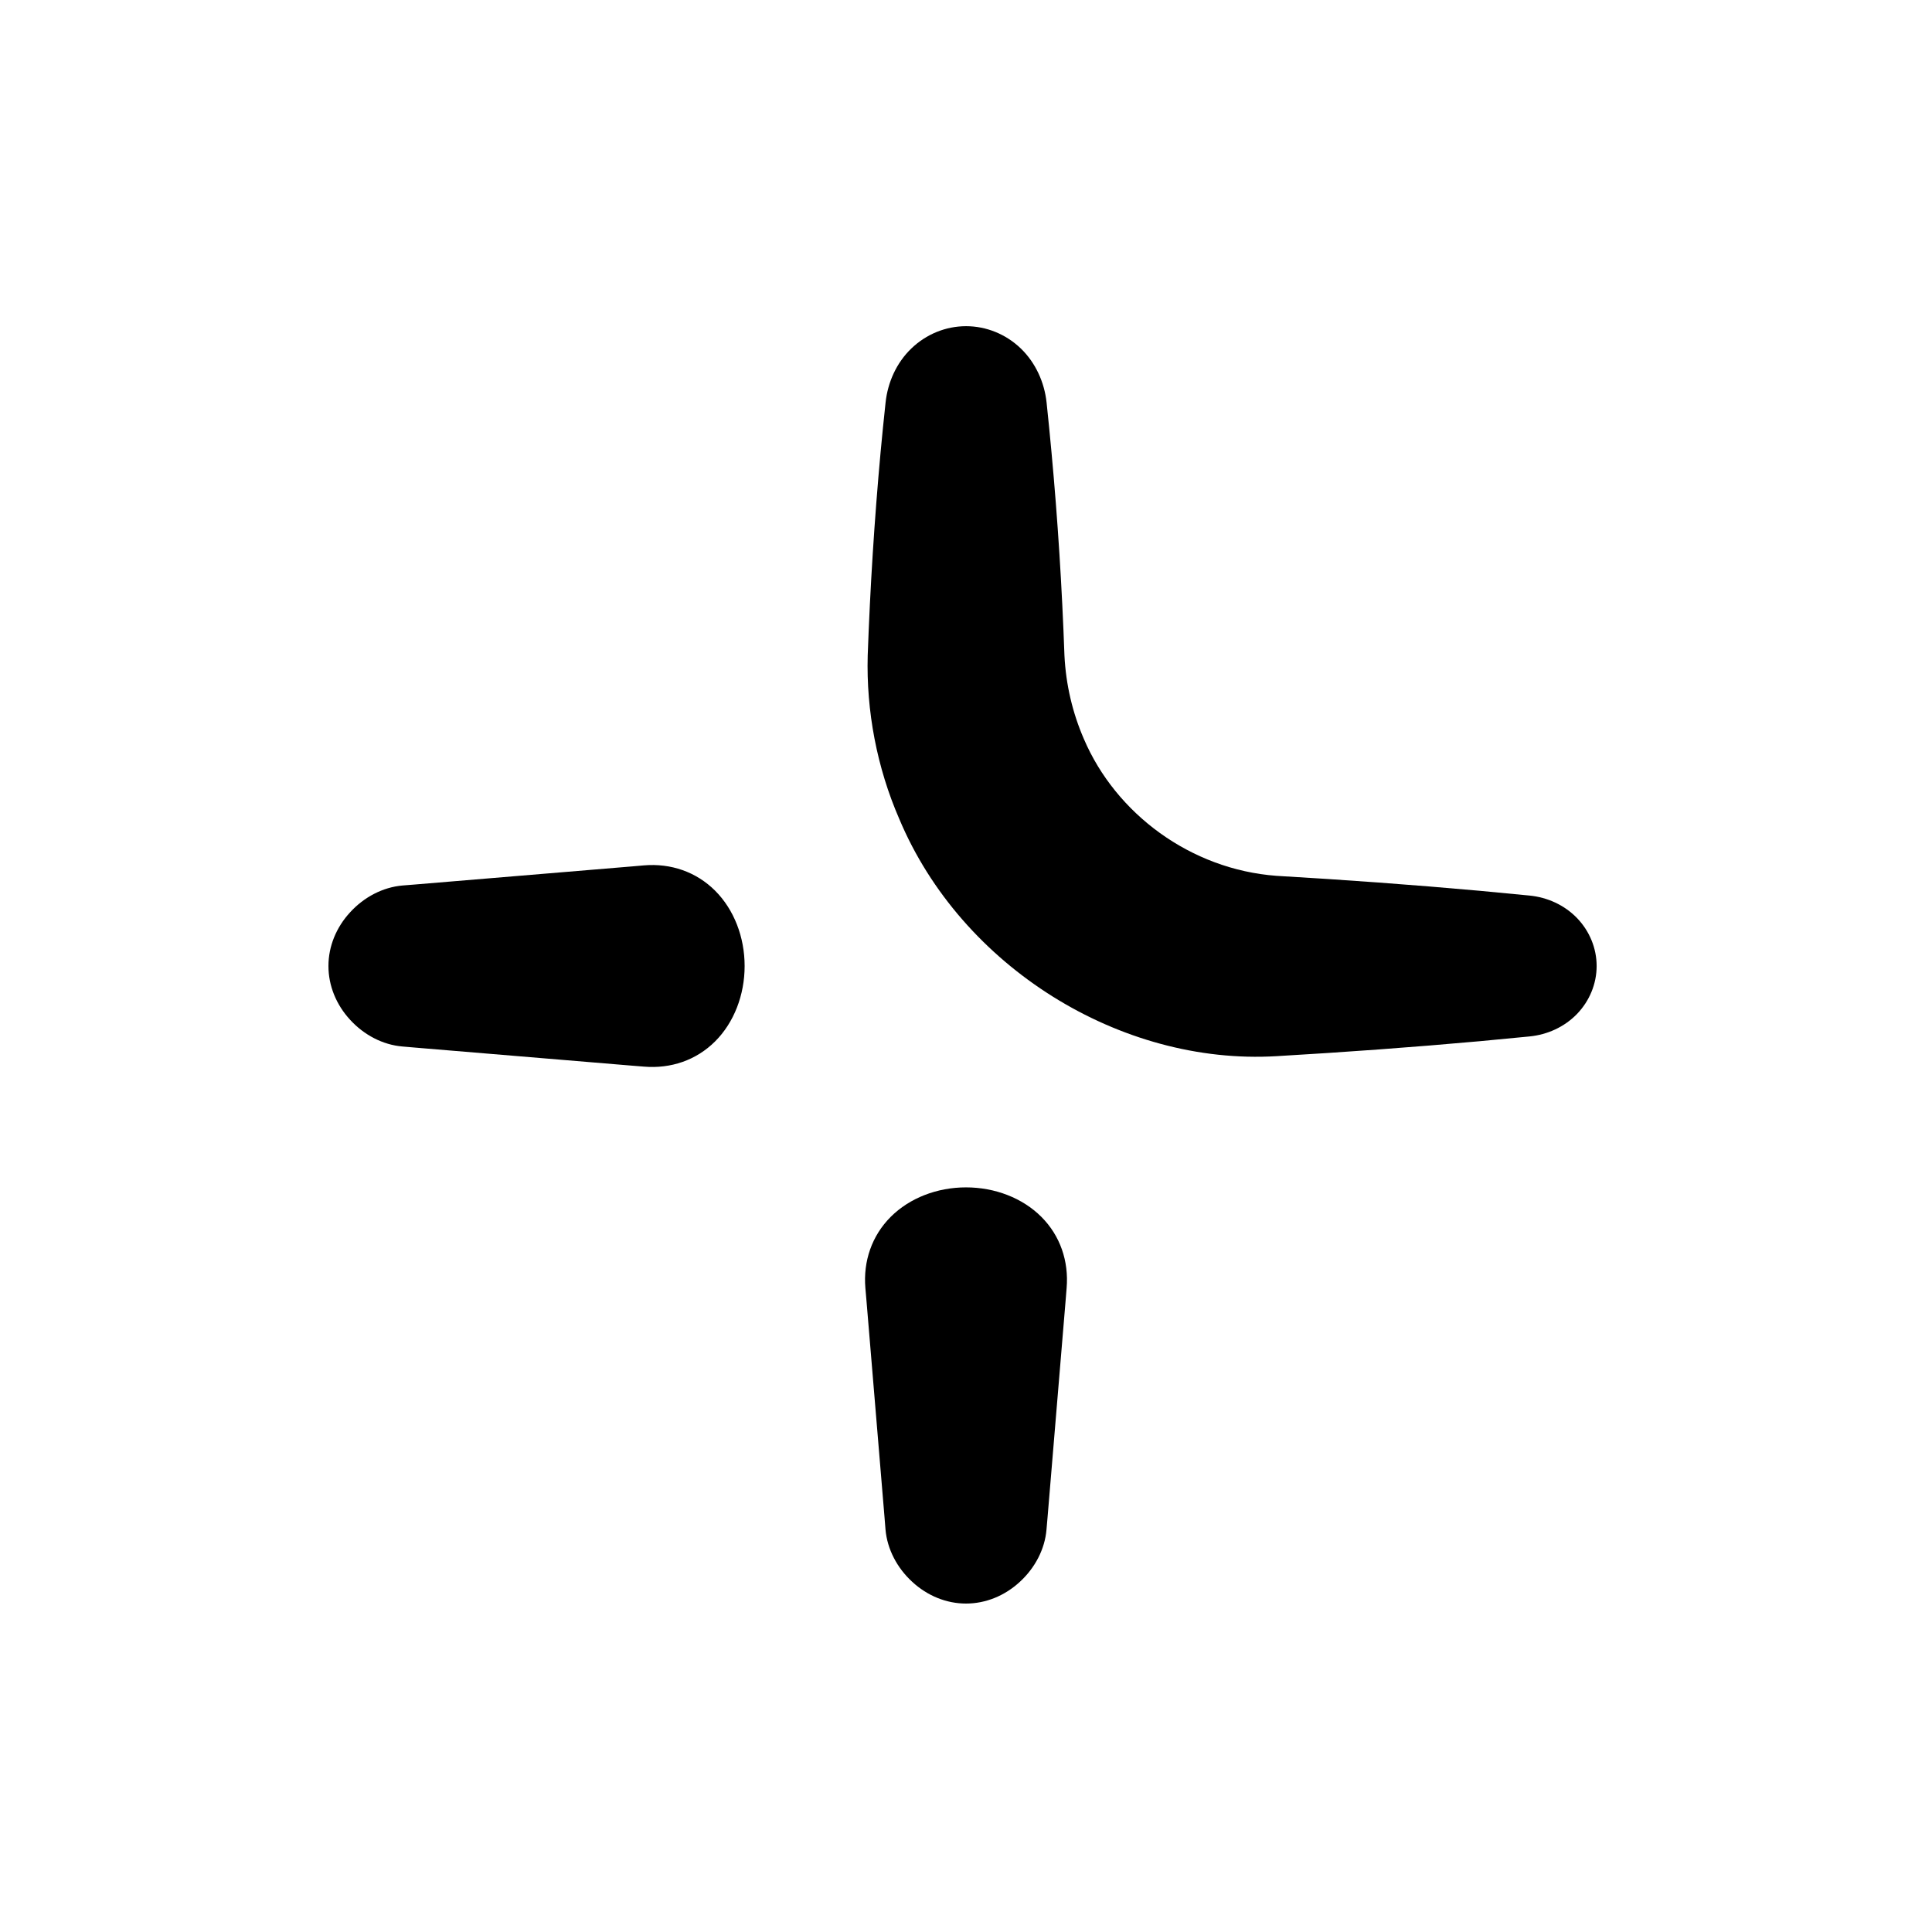
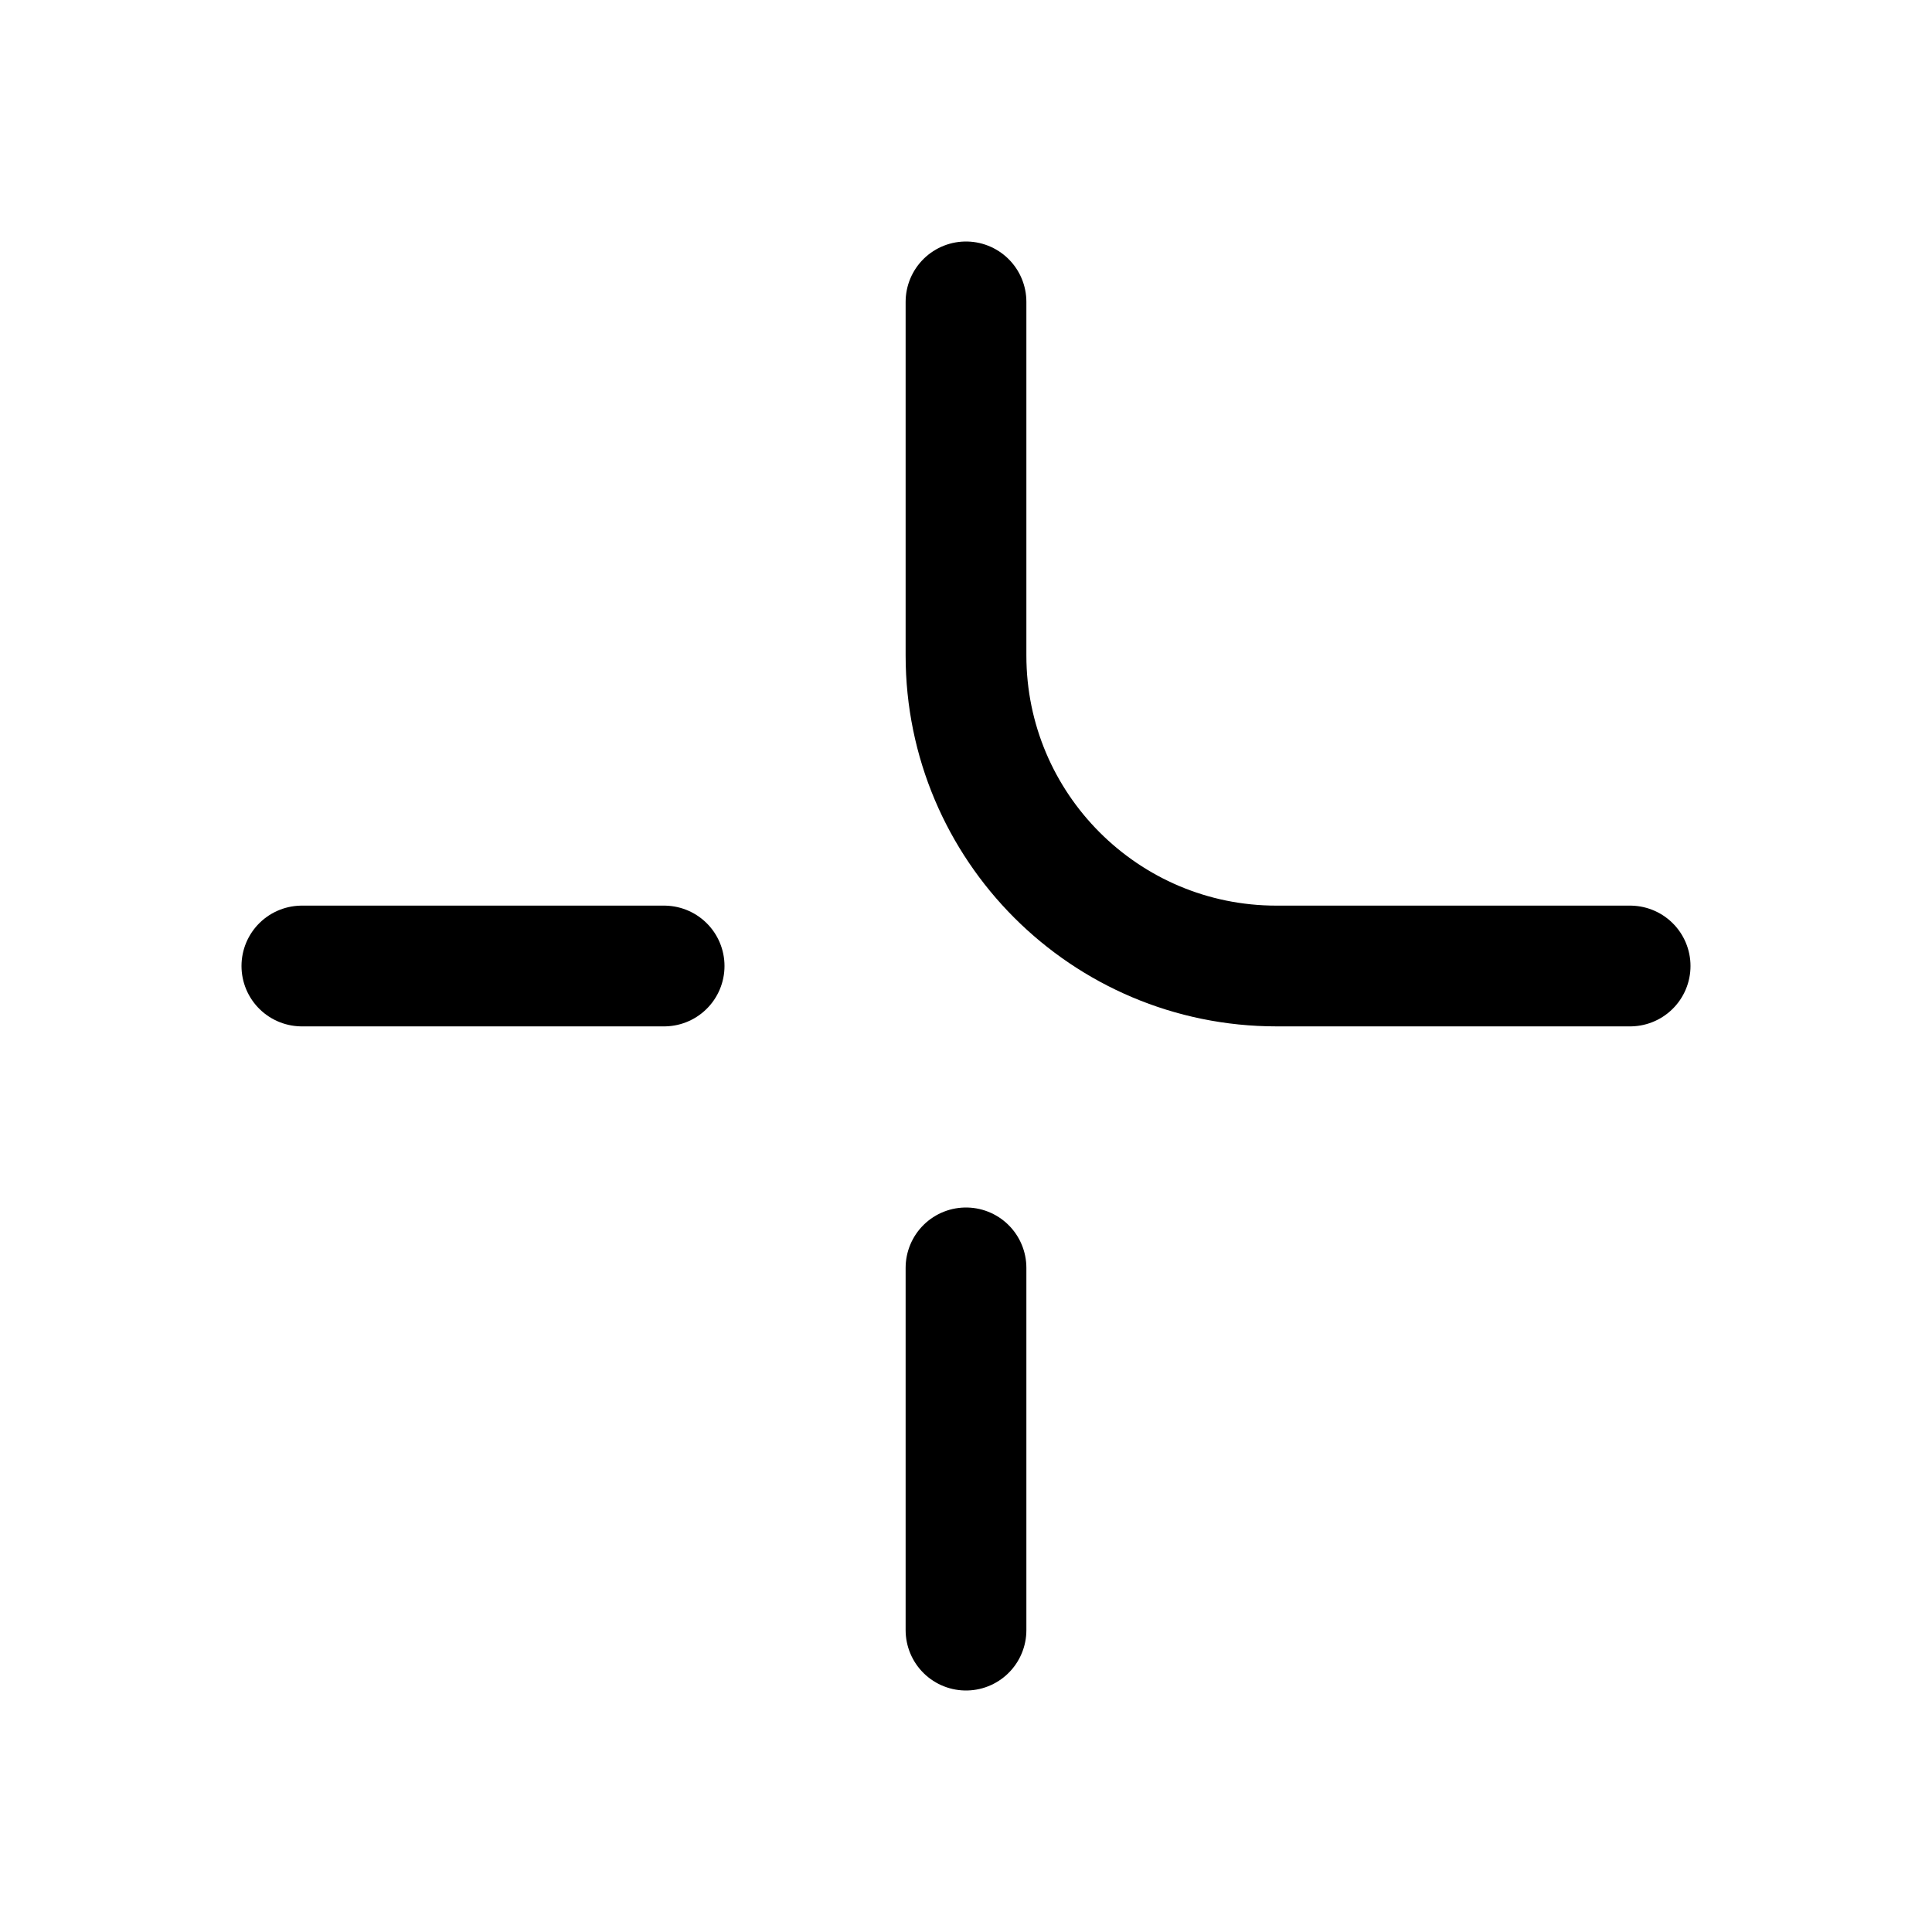
- <svg xmlns="http://www.w3.org/2000/svg" width="24" height="24" viewBox="0 0 24 24" fill="none">
-   <path d="M12.001 4.052C12.252 4.052 12.496 4.151 12.681 4.329C12.865 4.507 12.974 4.749 13.001 5C13.023 5.206 13.043 5.411 13.062 5.617C13.14 6.459 13.193 7.301 13.223 8.143C13.241 8.505 13.323 8.854 13.464 9.179C13.861 10.108 14.79 10.801 15.858 10.88C16.7 10.929 17.542 10.99 18.384 11.066C18.59 11.085 18.795 11.105 19.001 11.125C19.222 11.147 19.433 11.242 19.59 11.404C19.746 11.566 19.834 11.779 19.834 12C19.834 12.221 19.746 12.434 19.59 12.596C19.433 12.758 19.222 12.853 19.001 12.875C18.795 12.895 18.59 12.915 18.384 12.934C17.542 13.01 16.7 13.071 15.858 13.12C13.919 13.236 11.942 12.01 11.171 10.173C10.893 9.534 10.76 8.831 10.779 8.143C10.809 7.301 10.862 6.459 10.939 5.617C10.958 5.411 10.979 5.206 11.001 5C11.028 4.749 11.136 4.507 11.321 4.329C11.506 4.151 11.749 4.052 12.001 4.052Z" fill="black" />
-   <path d="M12 14.75C12.36 14.75 12.702 14.882 12.936 15.116C13.171 15.351 13.278 15.668 13.25 16C13.246 16.05 13.242 16.1 13.238 16.15C13.163 17.05 13.088 17.95 13.013 18.85C13.009 18.9 13.005 18.95 13 19C12.98 19.244 12.857 19.478 12.669 19.65C12.482 19.823 12.245 19.92 12 19.92C11.756 19.92 11.519 19.823 11.332 19.65C11.144 19.478 11.021 19.244 11 19C10.996 18.95 10.992 18.9 10.988 18.85C10.913 17.95 10.838 17.05 10.763 16.15C10.759 16.1 10.755 16.05 10.75 16C10.722 15.668 10.83 15.351 11.065 15.116C11.299 14.882 11.641 14.75 12 14.75Z" fill="black" />
-   <path d="M8 10.75C8.332 10.722 8.649 10.83 8.884 11.065C9.118 11.299 9.25 11.641 9.25 12C9.25 12.36 9.118 12.702 8.884 12.936C8.649 13.171 8.332 13.278 8 13.25C7.95 13.246 7.9 13.242 7.85 13.238C6.95 13.163 6.05 13.088 5.15 13.013C5.1 13.009 5.05 13.005 5 13C4.756 12.98 4.522 12.857 4.35 12.669C4.177 12.482 4.08 12.245 4.08 12C4.08 11.756 4.177 11.519 4.35 11.332C4.522 11.144 4.756 11.021 5 11C5.05 10.996 5.1 10.992 5.15 10.988C6.05 10.913 6.95 10.838 7.85 10.763C7.9 10.759 7.95 10.755 8 10.75Z" fill="black" />
+ <svg xmlns="http://www.w3.org/2000/svg" width="16" height="16" viewBox="0 0 16 16" fill="none">
+   <path d="M8 2.5V5.428C8 6.848 9.151 8 10.571 8L13.5 8" stroke="black" stroke-linecap="round" stroke-linejoin="bevel" />
+   <path d="M8 13.5L8 10.5" stroke="black" stroke-linecap="round" stroke-linejoin="bevel" />
+   <path d="M2.5 8H5.5" stroke="black" stroke-linecap="round" stroke-linejoin="bevel" />
</svg>
